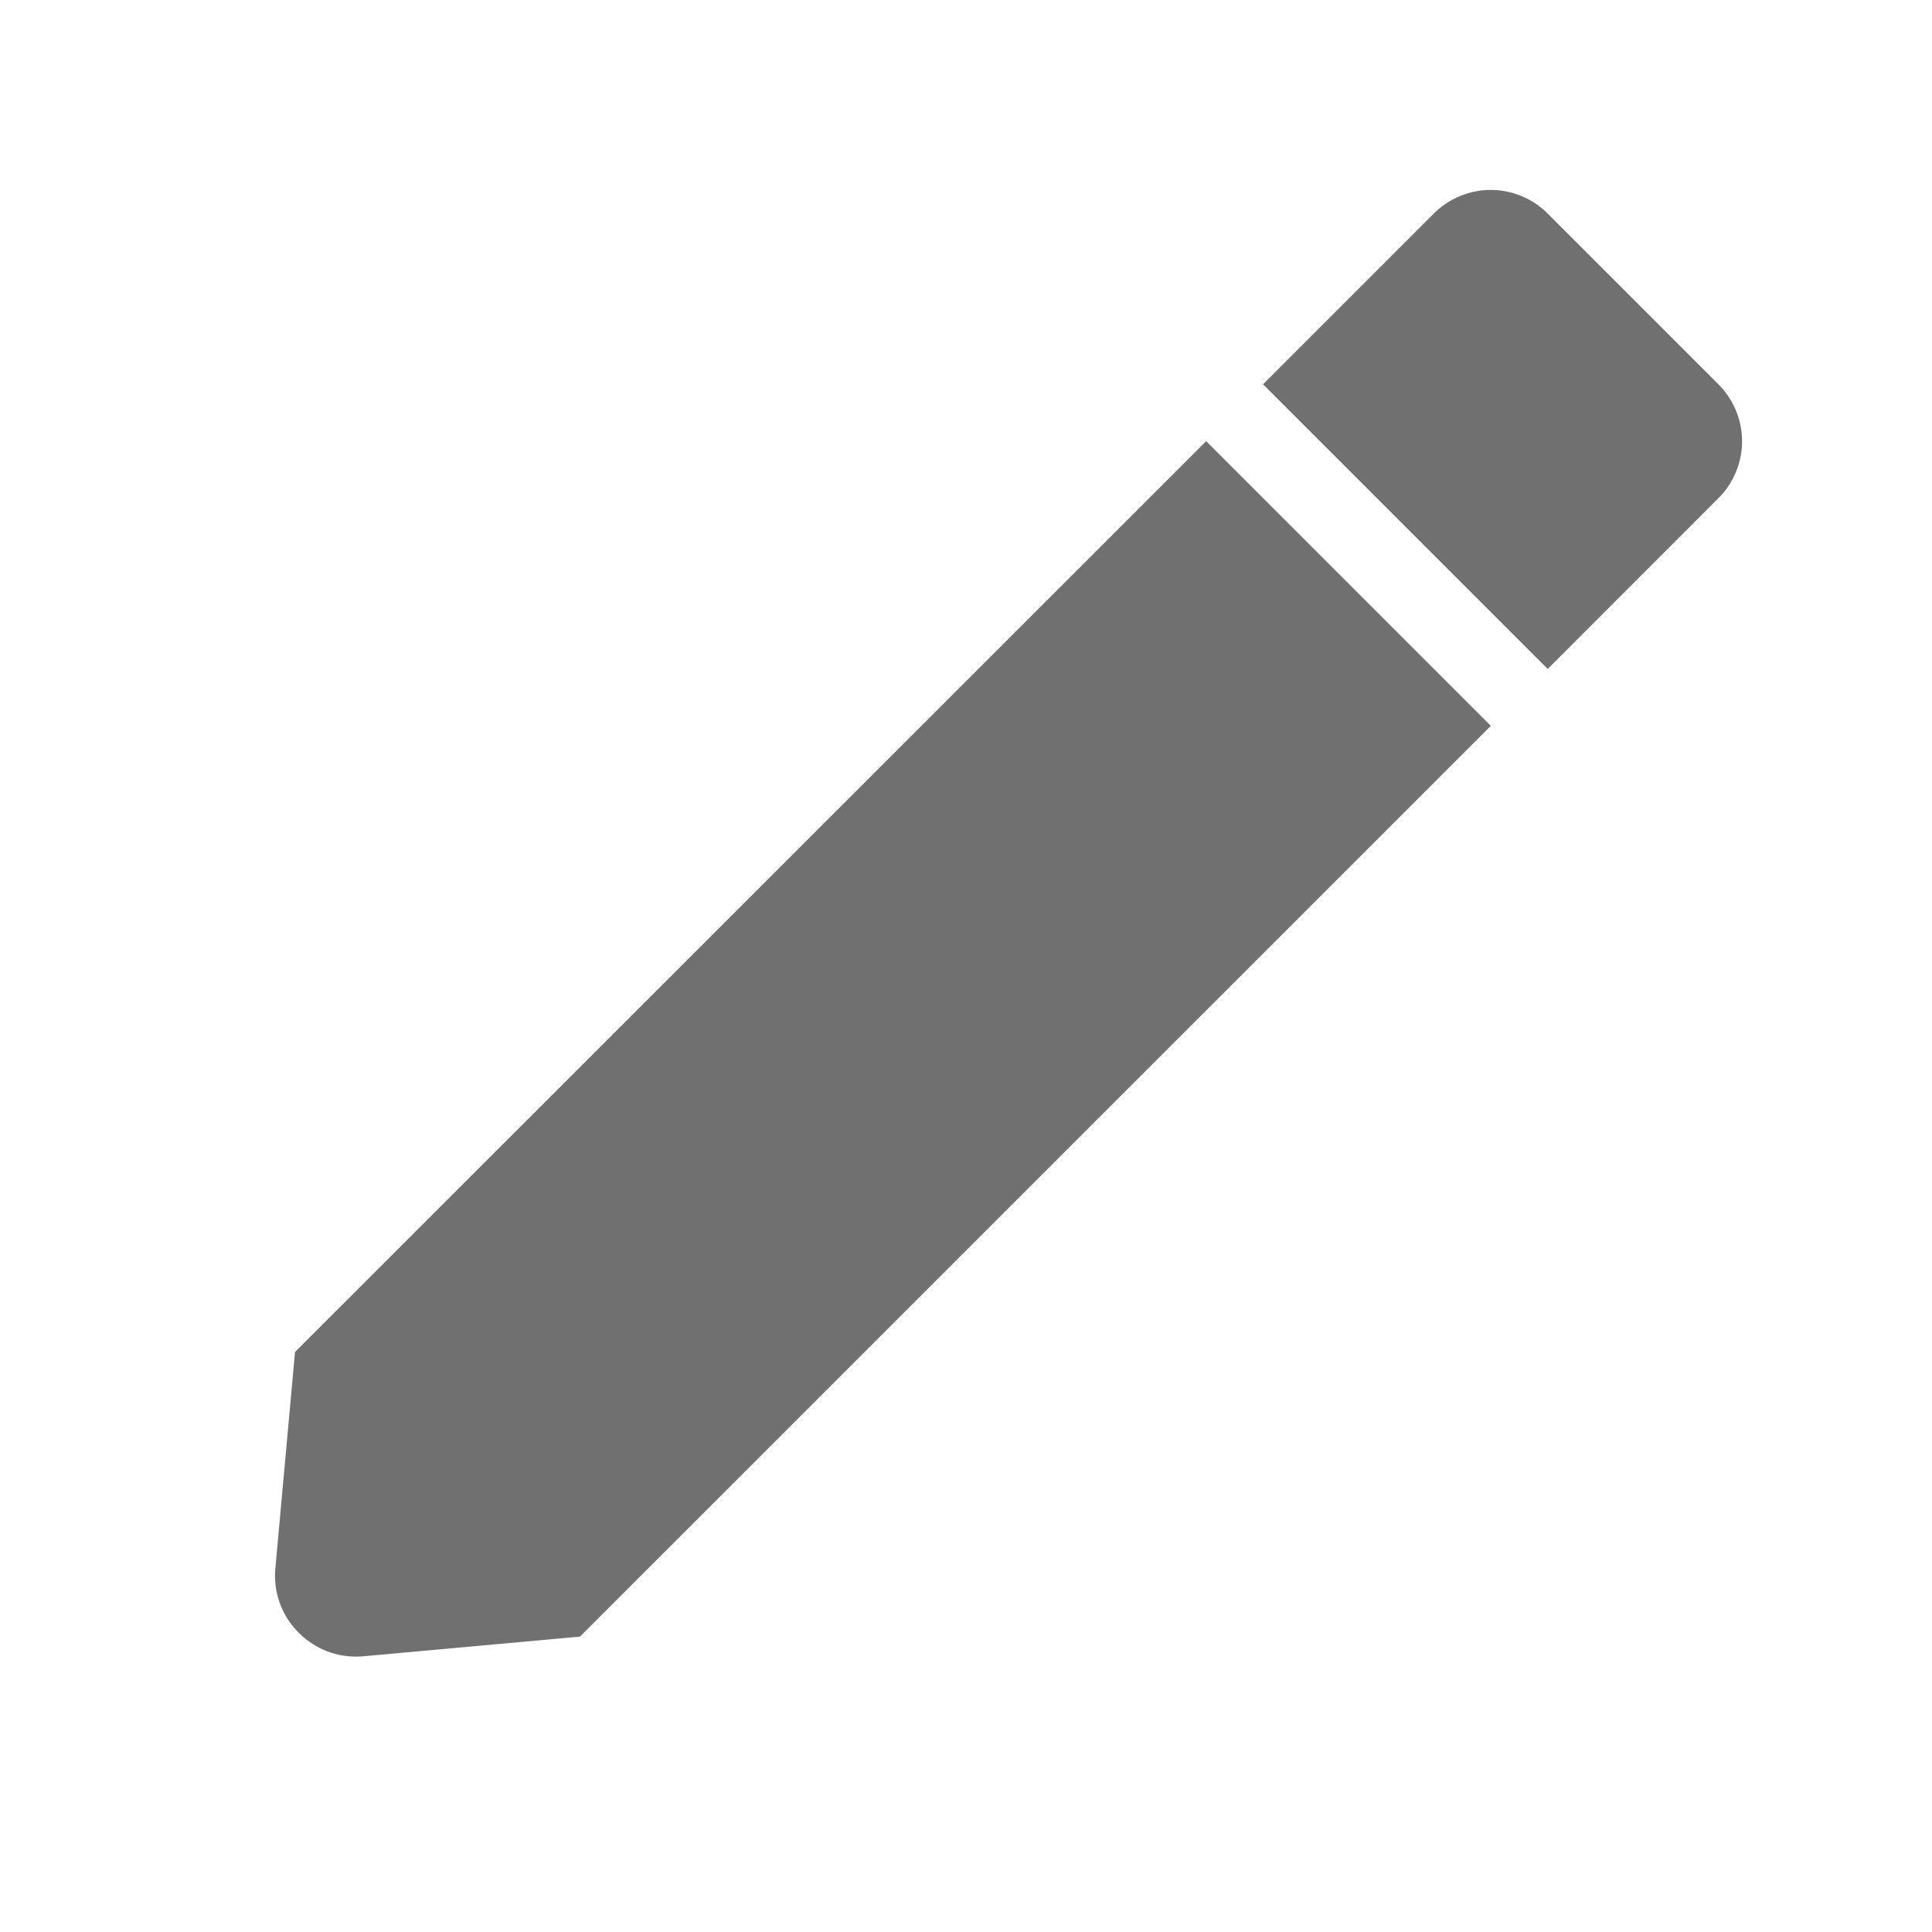
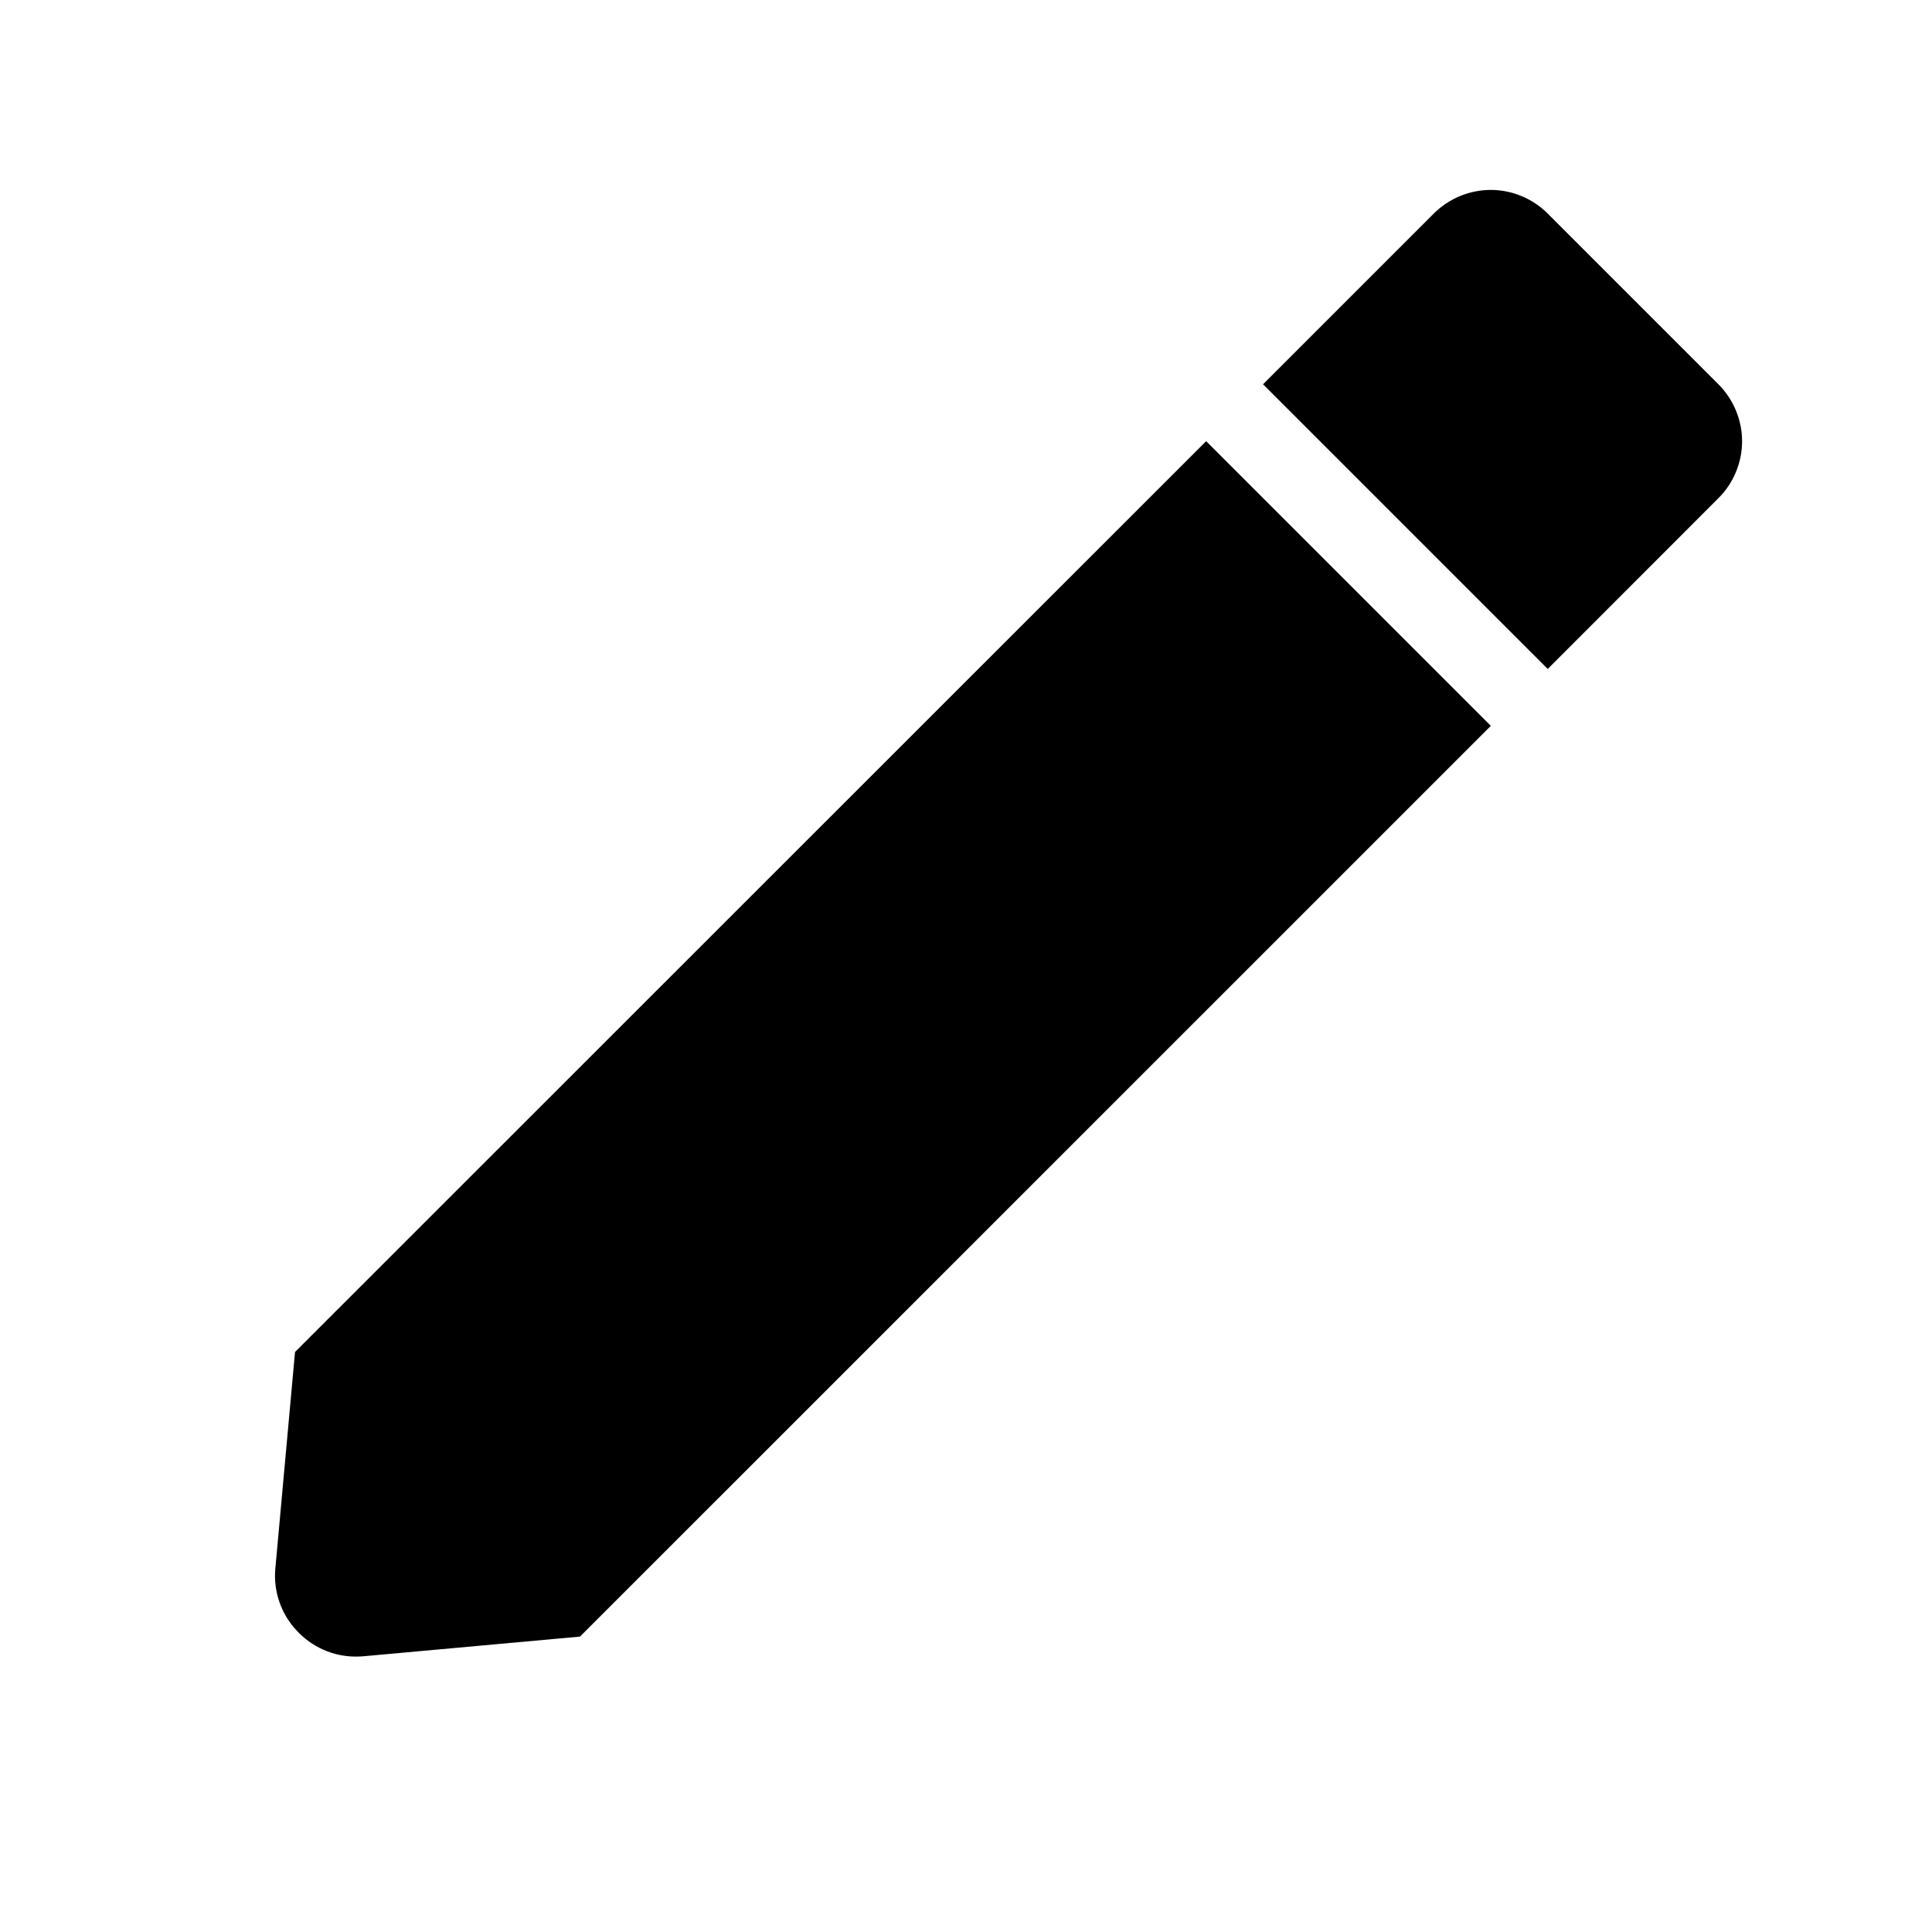
<svg xmlns="http://www.w3.org/2000/svg" width="20" height="20" viewBox="0 0 20 20" fill="currentColor">
-   <path d="M3.683 17.149C3.568 17.149 3.453 17.125 3.348 17.078C3.242 17.031 3.147 16.963 3.069 16.877C2.99 16.793 2.929 16.692 2.892 16.582C2.854 16.473 2.84 16.356 2.85 16.241L3.054 13.996L12.486 4.567L15.433 7.514L6.004 16.942L3.759 17.146C3.734 17.148 3.709 17.149 3.683 17.149ZM16.022 6.925L13.075 3.978L14.842 2.211C14.92 2.133 15.012 2.072 15.113 2.03C15.214 1.988 15.323 1.966 15.432 1.966C15.542 1.966 15.65 1.988 15.751 2.03C15.852 2.072 15.944 2.133 16.022 2.211L17.789 3.978C17.867 4.056 17.928 4.148 17.97 4.249C18.012 4.35 18.034 4.458 18.034 4.568C18.034 4.677 18.012 4.786 17.97 4.887C17.928 4.988 17.867 5.08 17.789 5.157L16.023 6.924L16.022 6.925Z" fill="rgba(17, 17, 17, 0.6)" />
+   <path d="M3.683 17.149C3.568 17.149 3.453 17.125 3.348 17.078C3.242 17.031 3.147 16.963 3.069 16.877C2.99 16.793 2.929 16.692 2.892 16.582C2.854 16.473 2.84 16.356 2.85 16.241L3.054 13.996L12.486 4.567L15.433 7.514L6.004 16.942L3.759 17.146C3.734 17.148 3.709 17.149 3.683 17.149ZM16.022 6.925L13.075 3.978L14.842 2.211C14.92 2.133 15.012 2.072 15.113 2.03C15.214 1.988 15.323 1.966 15.432 1.966C15.542 1.966 15.65 1.988 15.751 2.03C15.852 2.072 15.944 2.133 16.022 2.211L17.789 3.978C17.867 4.056 17.928 4.148 17.97 4.249C18.012 4.35 18.034 4.458 18.034 4.568C18.034 4.677 18.012 4.786 17.97 4.887C17.928 4.988 17.867 5.08 17.789 5.157L16.023 6.924L16.022 6.925Z" fill="current" />
</svg>
